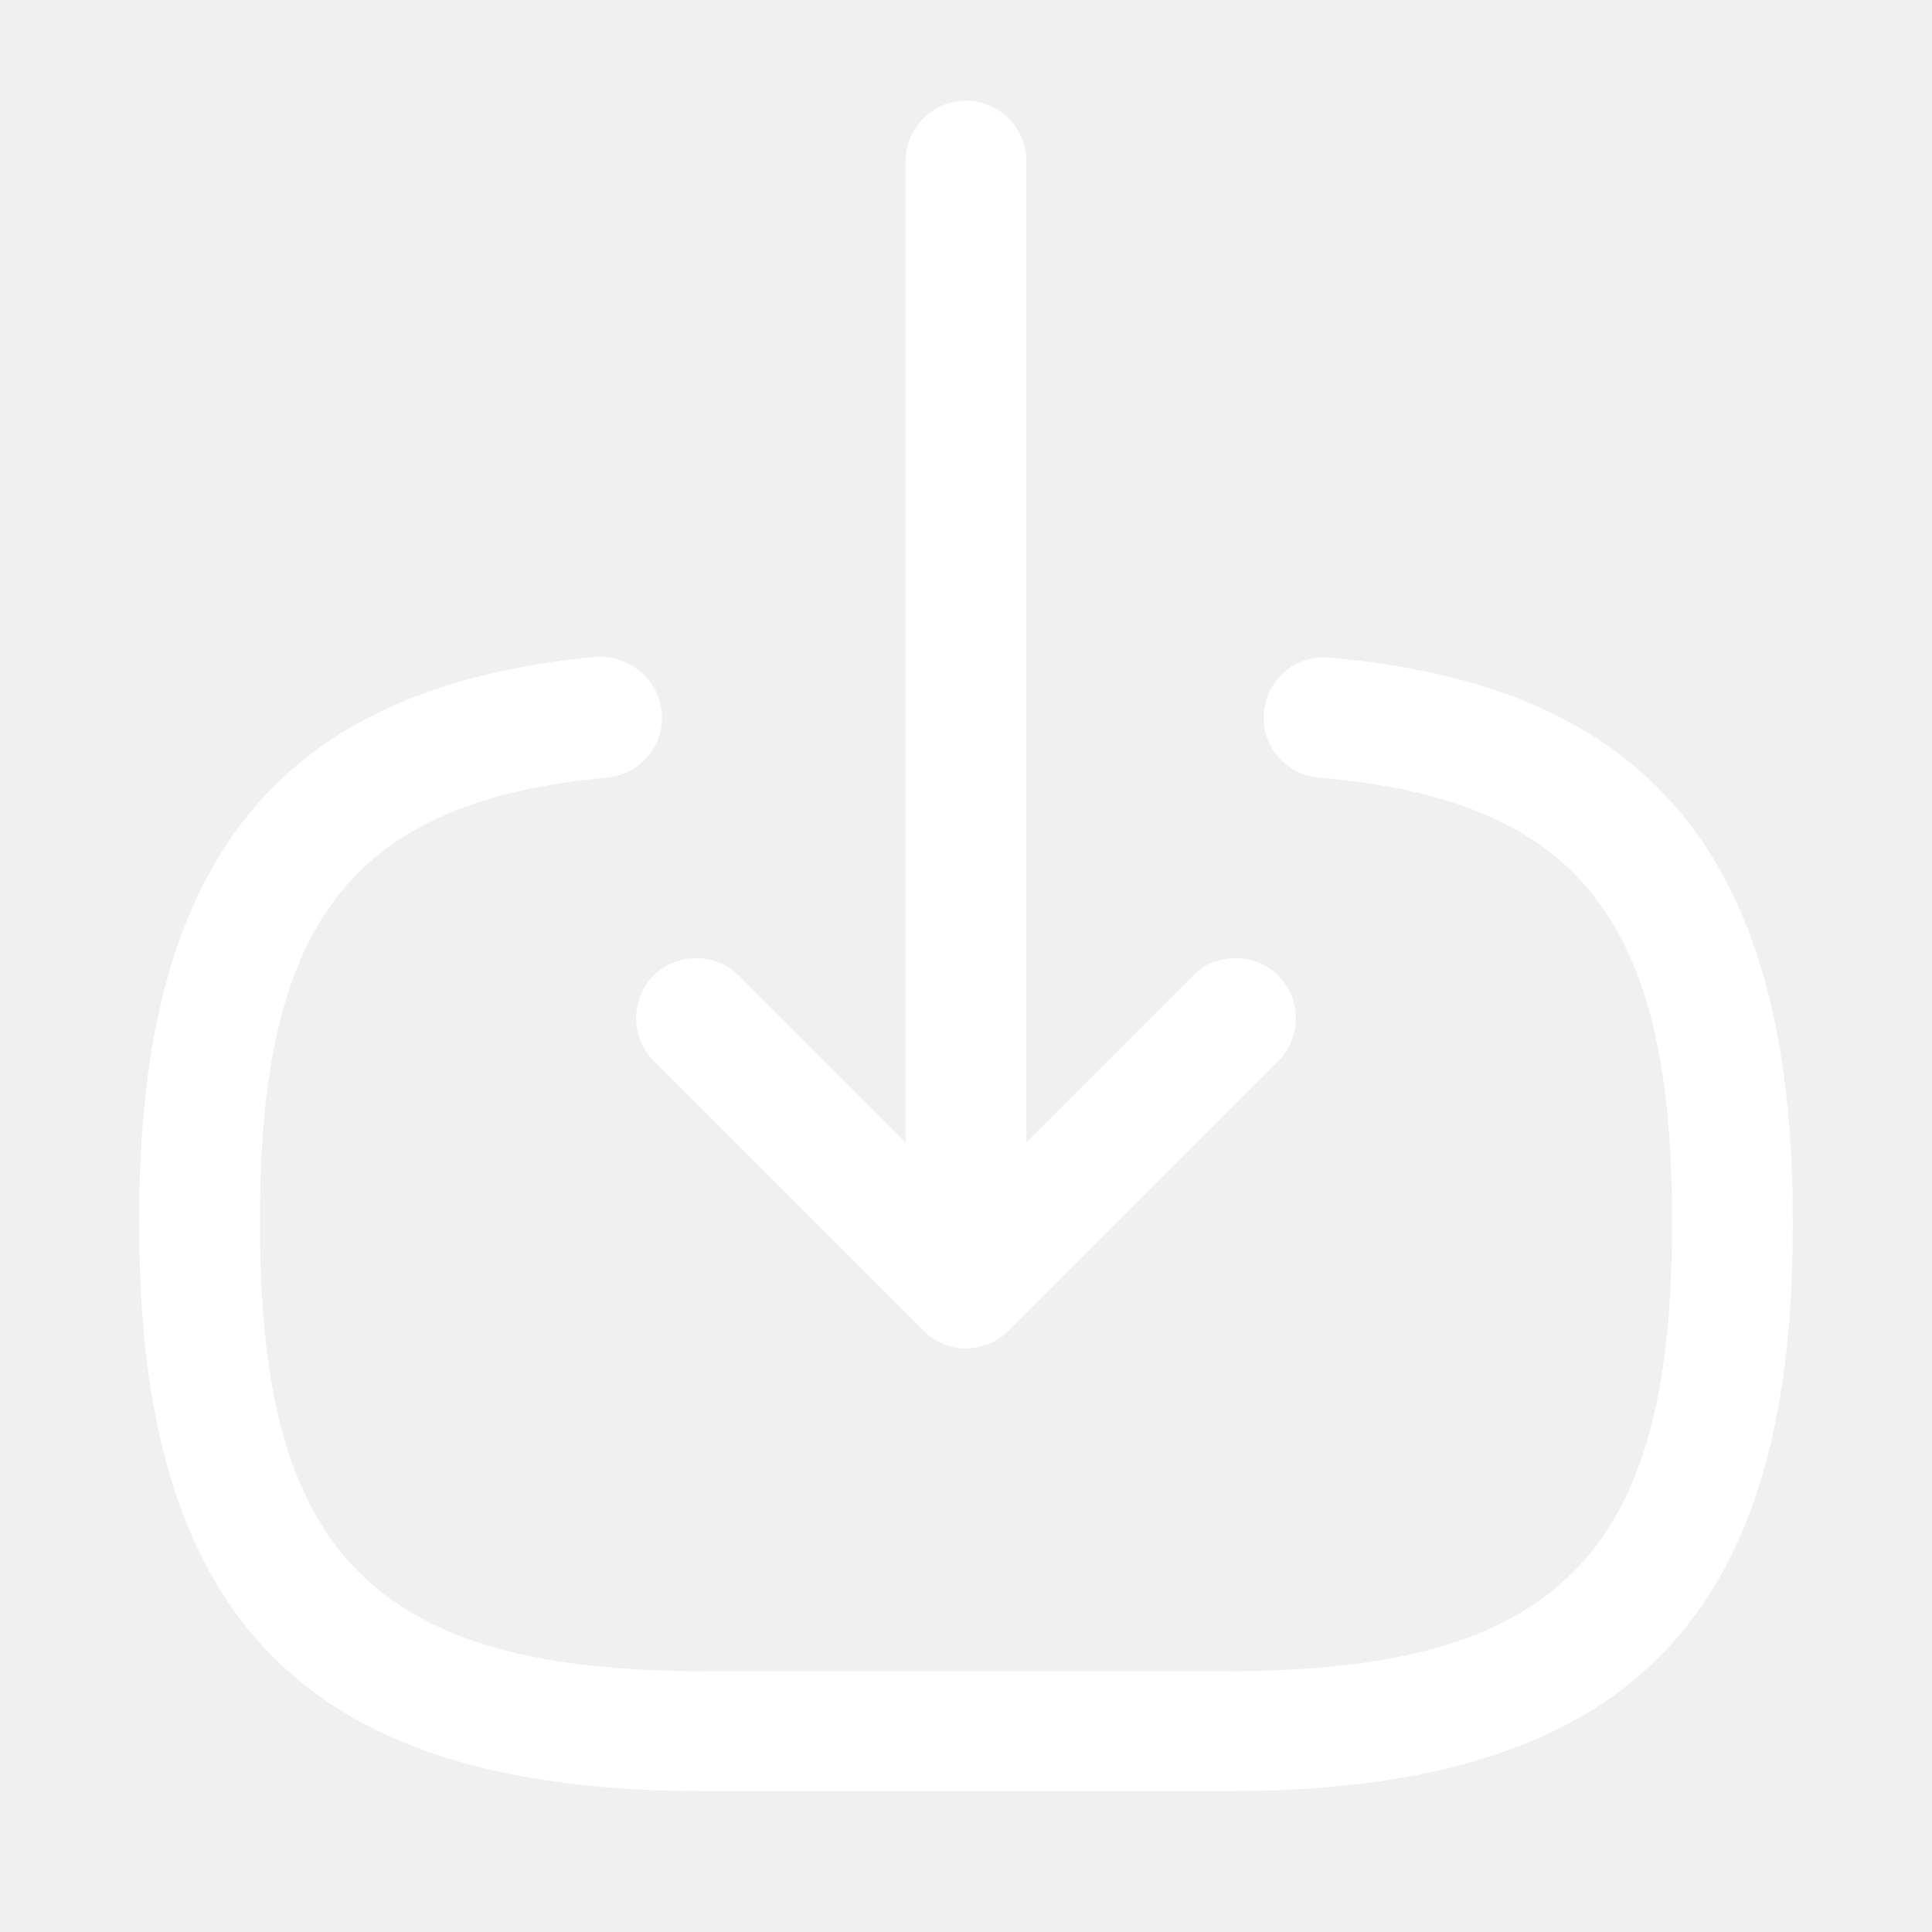
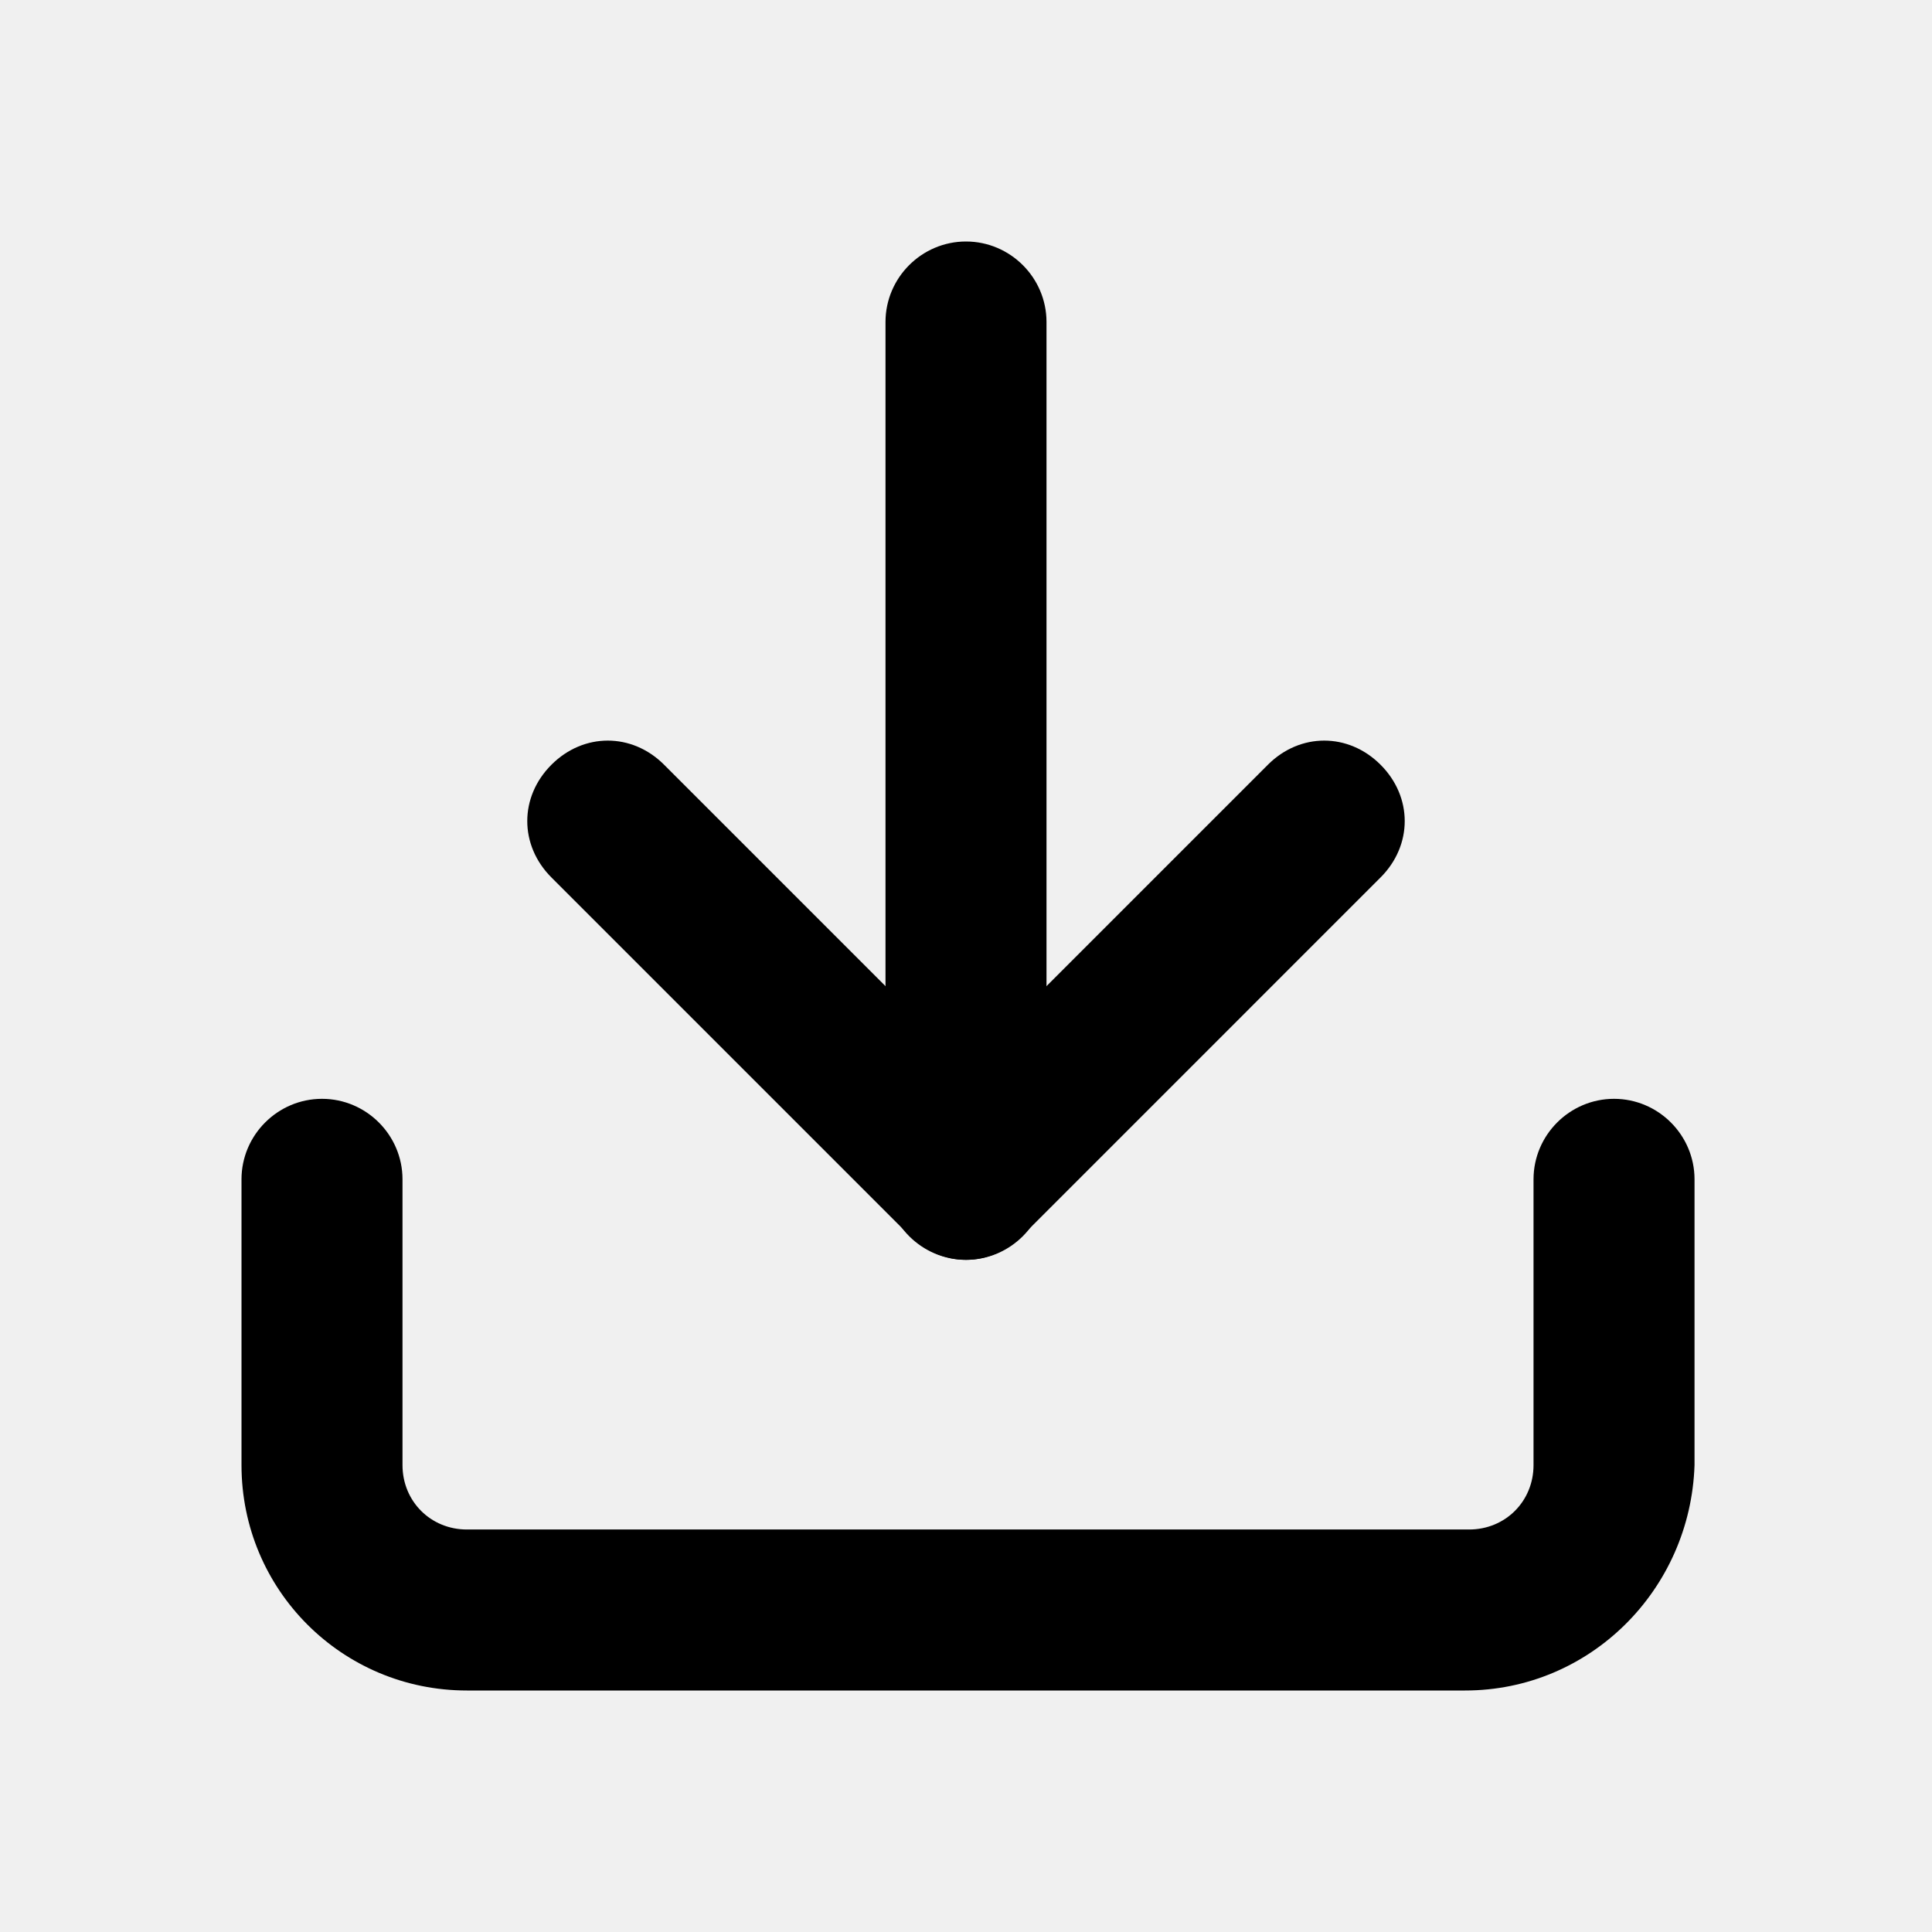
- <svg xmlns="http://www.w3.org/2000/svg" fill="none" version="1.1" width="52.615" height="52.615" viewBox="0 0 52.615 52.615">
-   <g>
-     <g>
-       <path d="M33.454,48.778C33.454,48.778,19.161,48.778,19.161,48.778C8.396,48.778,3.793,44.174,3.793,33.41C3.793,33.41,3.793,33.125,3.793,33.125C3.793,23.392,7.629,18.7,16.223,17.889C17.1,17.823,17.933,18.481,18.021,19.38C18.108,20.279,17.451,21.09,16.53,21.177C9.646,21.813,7.081,25.058,7.081,33.147C7.081,33.147,7.081,33.432,7.081,33.432C7.081,42.355,10.238,45.512,19.161,45.512C19.161,45.512,33.454,45.512,33.454,45.512C42.377,45.512,45.534,42.355,45.534,33.432C45.534,33.432,45.534,33.147,45.534,33.147C45.534,25.014,42.925,21.769,35.91,21.177C35.011,21.09,34.331,20.3,34.419,19.402C34.506,18.503,35.274,17.823,36.195,17.911C44.92,18.656,48.822,23.37,48.822,33.169C48.822,33.169,48.822,33.454,48.822,33.454C48.822,44.174,44.218,48.778,33.454,48.778C33.454,48.778,33.454,48.778,33.454,48.778Z" fill="#ffffff" fill-opacity="1" />
-     </g>
-     <g>
-       <path d="M26.307,34.265C25.409,34.265,24.663,33.52,24.663,32.621C24.663,32.621,24.663,4.384,24.663,4.384C24.663,3.486,25.409,2.74,26.307,2.74C27.206,2.74,27.952,3.486,27.952,4.384C27.952,4.384,27.952,32.621,27.952,32.621C27.952,33.542,27.206,34.265,26.307,34.265C26.307,34.265,26.307,34.265,26.307,34.265Z" fill="#ffffff" fill-opacity="1" />
-     </g>
-     <g>
-       <path d="M26.307,36.721C25.891,36.721,25.474,36.567,25.145,36.238C25.145,36.238,17.801,28.894,17.801,28.894C17.166,28.258,17.166,27.206,17.801,26.57C18.437,25.935,19.489,25.935,20.125,26.57C20.125,26.57,26.307,32.753,26.307,32.753C26.307,32.753,32.49,26.57,32.49,26.57C33.125,25.935,34.178,25.935,34.813,26.57C35.449,27.206,35.449,28.258,34.813,28.894C34.813,28.894,27.469,36.238,27.469,36.238C27.14,36.567,26.724,36.721,26.307,36.721C26.307,36.721,26.307,36.721,26.307,36.721Z" fill="#ffffff" fill-opacity="1" />
-     </g>
-     <g style="opacity:0;" />
-   </g>
+ <svg xmlns="http://www.w3.org/2000/svg" t="1720276681329" class="icon" viewBox="0 0 1024 1024" version="1.1" p-id="8593" width="200" height="200">
+   <path d="M776.533 896H247.467C181.333 896 128 842.667 128 776.533v-151.467c0-23.467 19.2-42.667 42.667-42.667s42.667 19.2 42.667 42.667v151.467c0 19.2 14.933 34.133 34.133 34.133h531.2c19.2 0 34.133-14.933 34.133-34.133v-151.467c0-23.467 19.2-42.667 42.667-42.667s42.667 19.2 42.667 42.667v151.467c-2.133 66.133-55.467 119.467-121.6 119.467z" p-id="8594" />
+   <path d="M512 667.733c-10.667 0-21.333-4.267-29.867-12.8l-189.867-189.867c-17.067-17.067-17.067-42.667 0-59.733 17.067-17.067 42.667-17.067 59.733 0l160 160 160-160c17.067-17.067 42.667-17.067 59.733 0 17.067 17.067 17.067 42.667 0 59.733l-189.867 189.867c-8.533 8.533-19.2 12.8-29.867 12.8z" p-id="8595" />
+   <path d="M512 667.733c-23.467 0-42.667-19.2-42.667-42.667V170.667c0-23.467 19.2-42.667 42.667-42.667s42.667 19.2 42.667 42.667v454.4c0 23.467-19.2 42.667-42.667 42.667z" p-id="8596" />
</svg>
